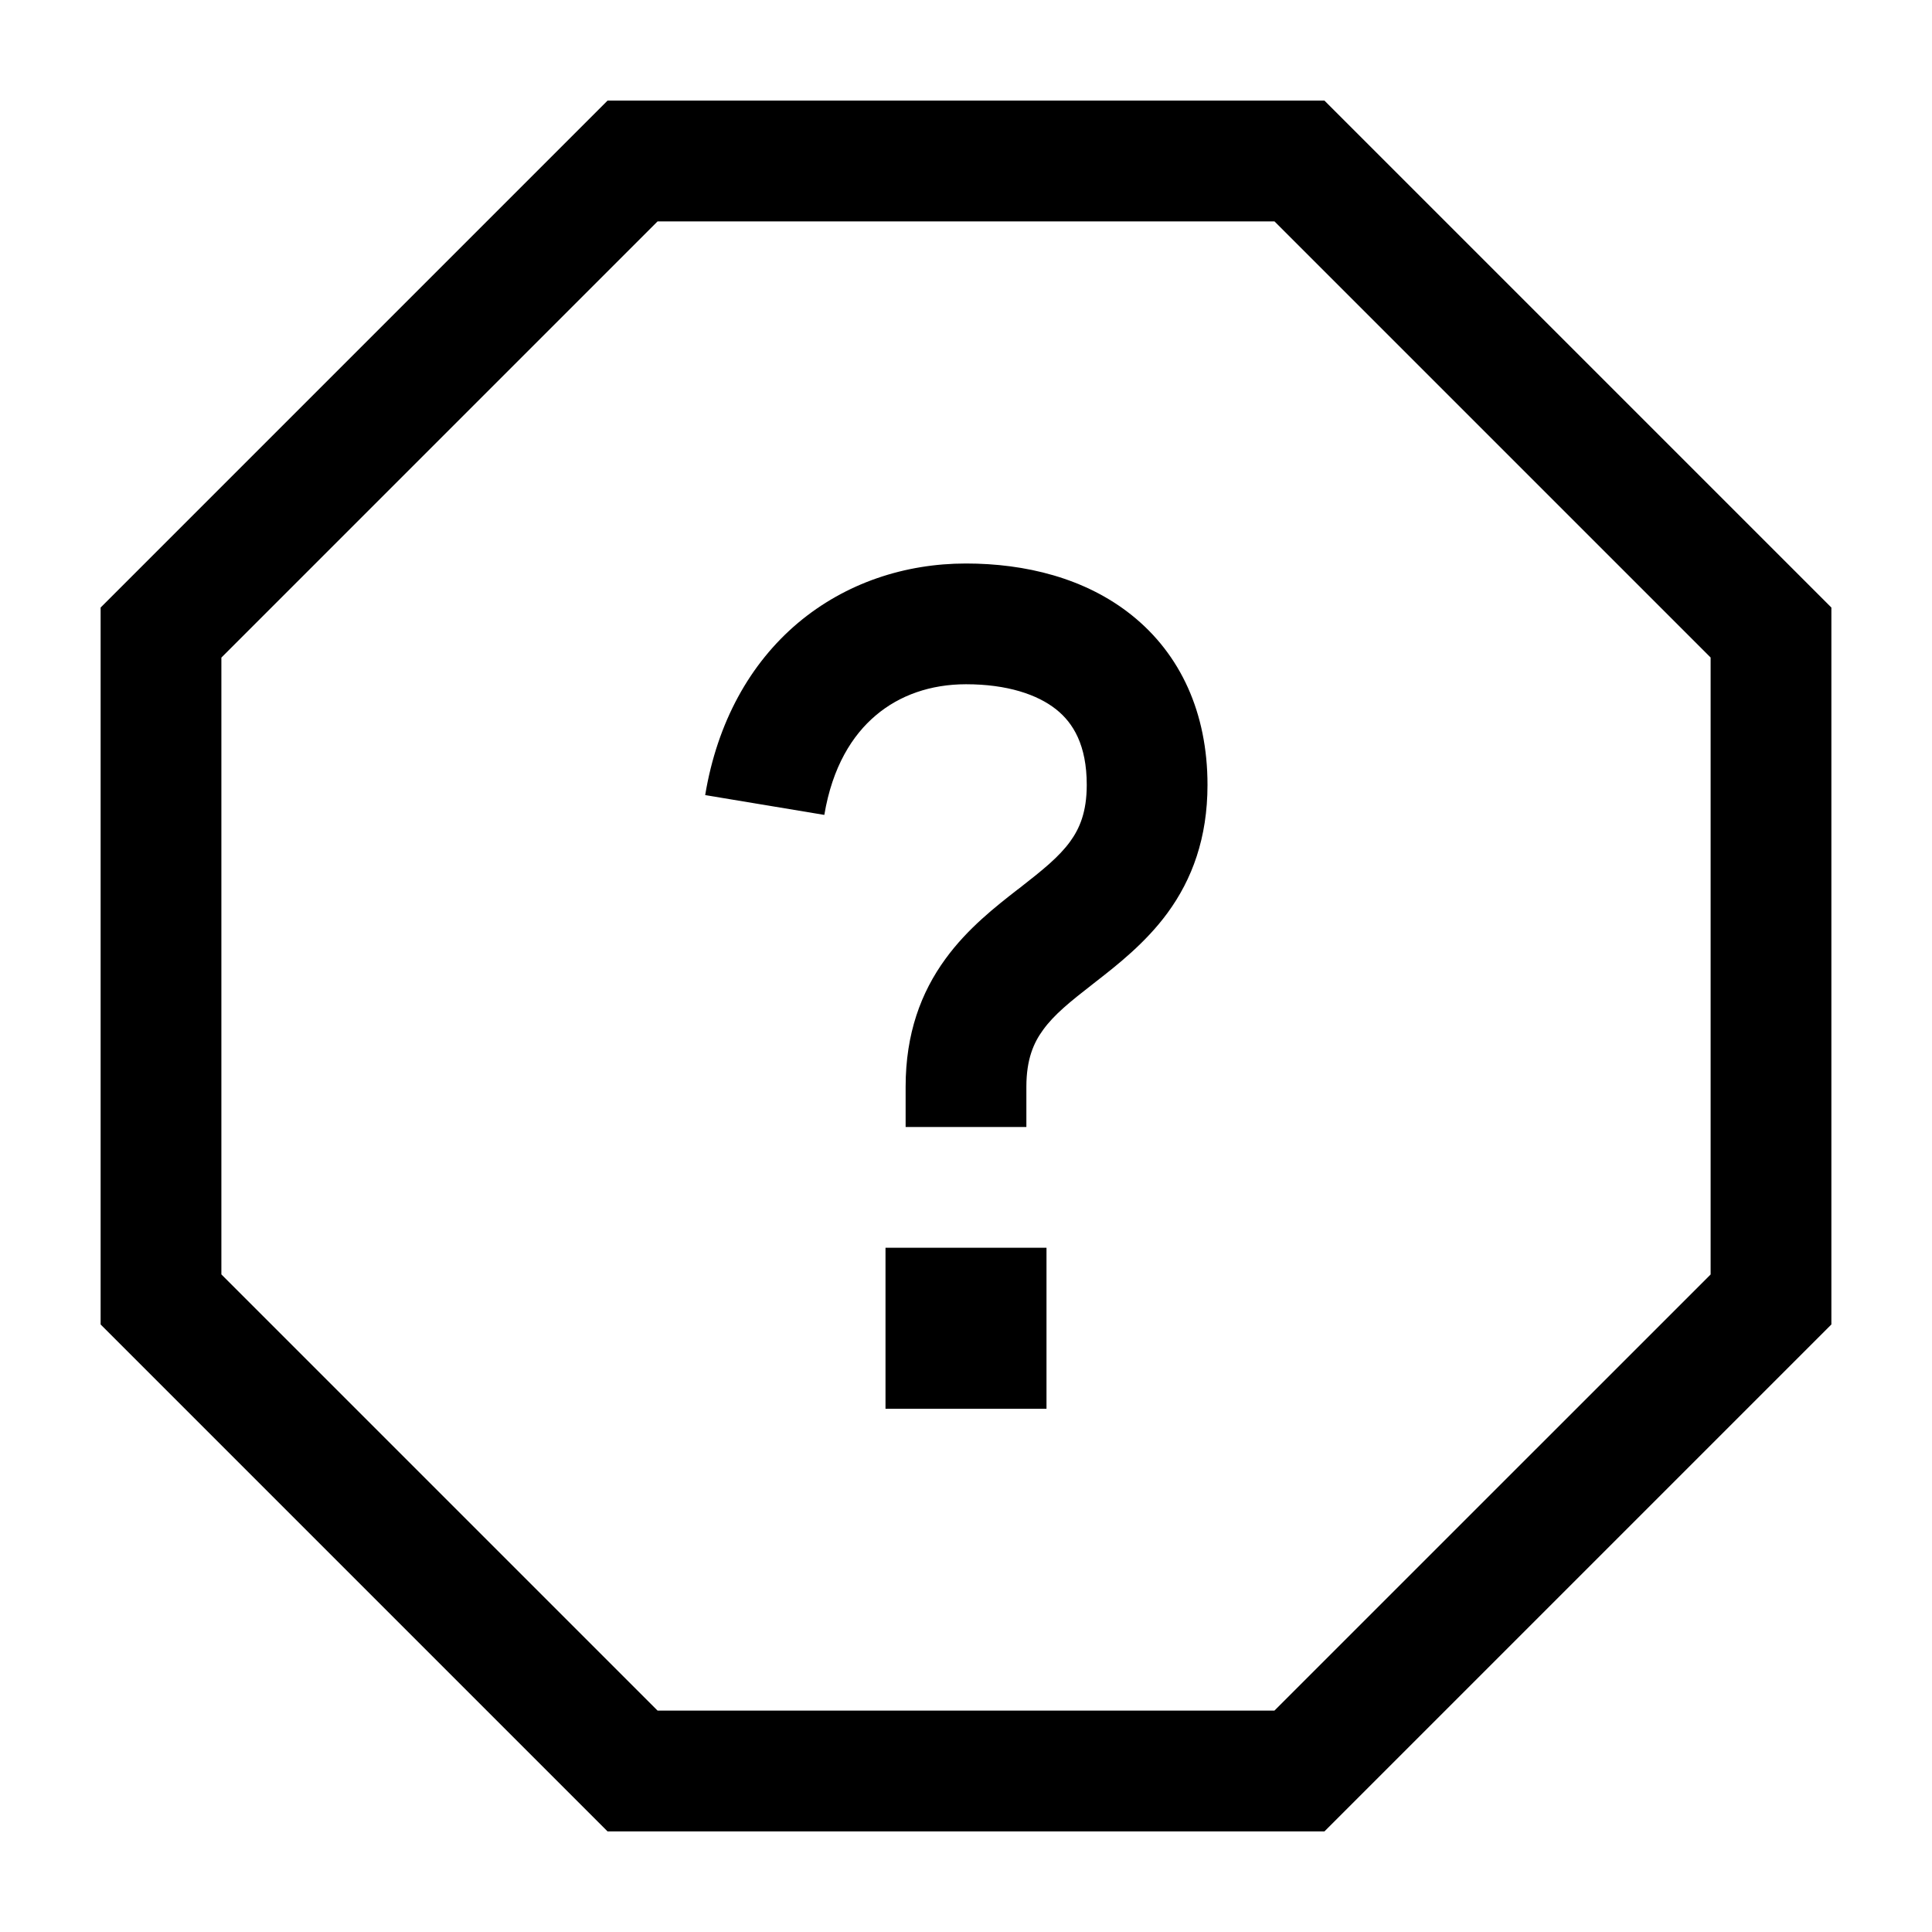
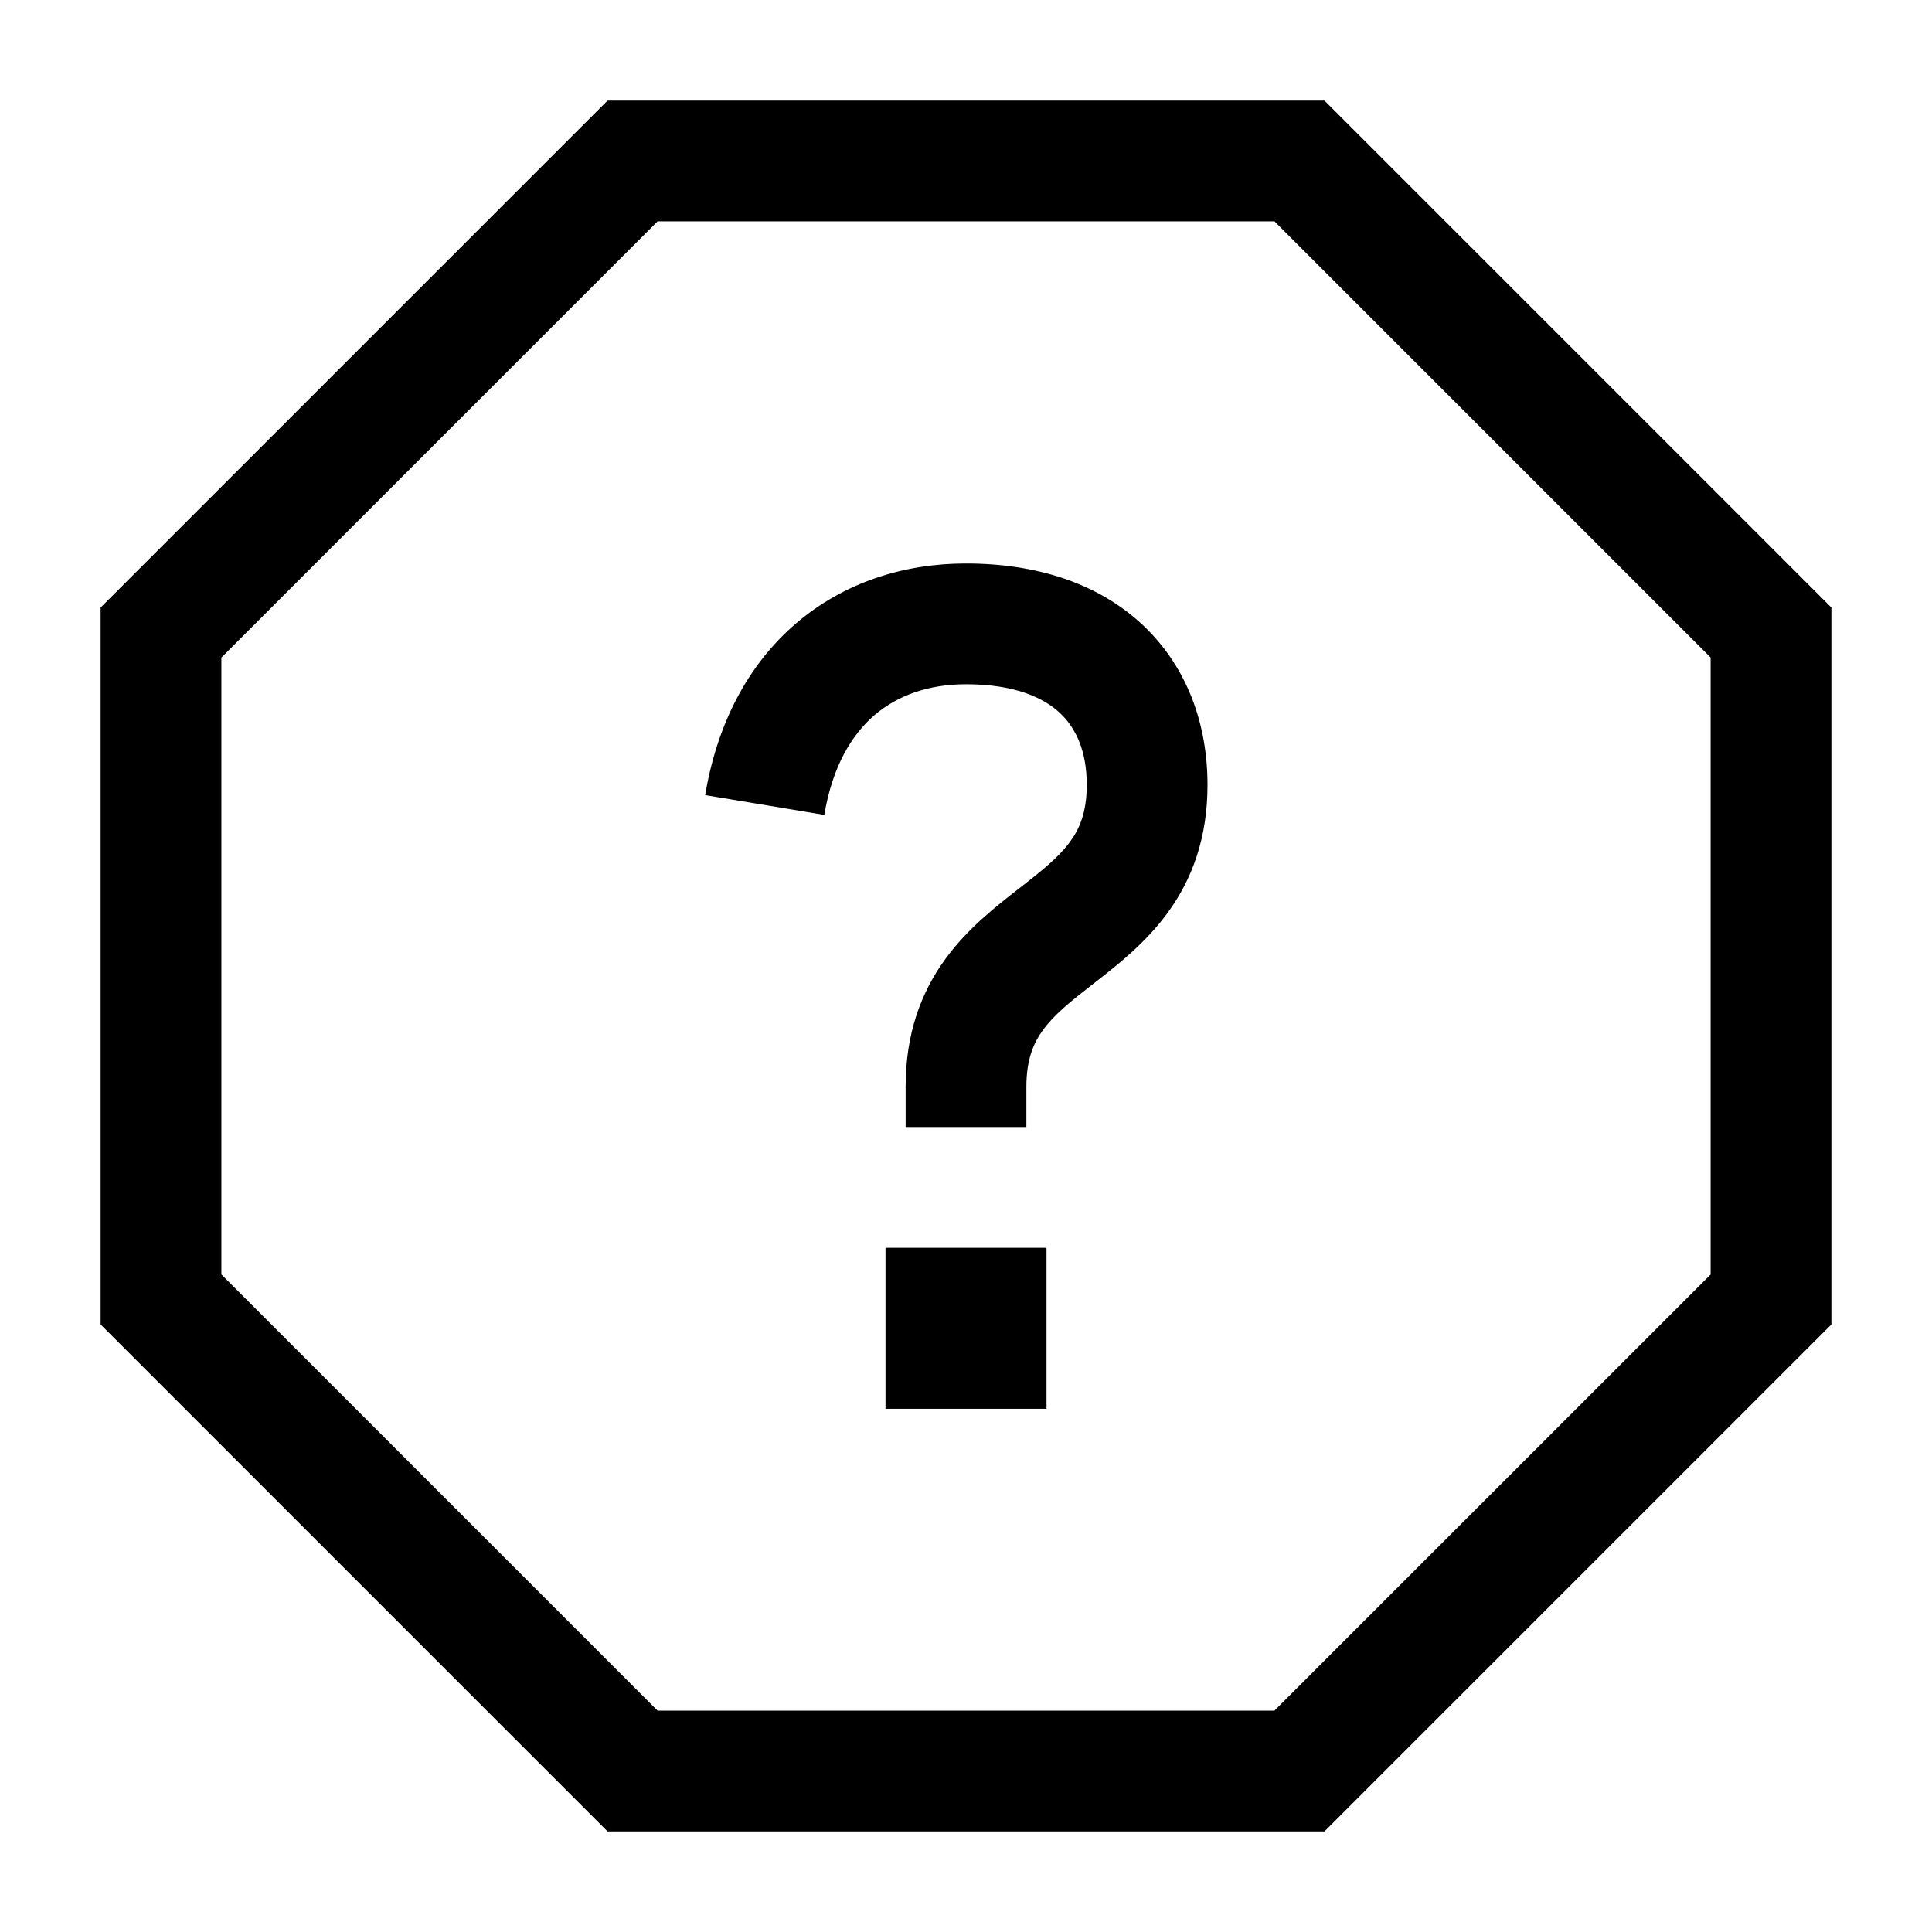
<svg xmlns="http://www.w3.org/2000/svg" viewBox="0 0 24 24">
-   <path fill-rule="evenodd" d="M7.547 1.25h8.906l6.297 6.297v8.906l-6.297 6.297H7.547L1.25 16.453V7.547L7.547 1.25zm.622 1.5L2.75 8.169v7.662l5.419 5.419h7.662l5.419-5.418V8.168L15.832 2.75H8.168z" />
-   <path d="M11 15.5h2v2h-2v-2z" />
-   <path fill-rule="evenodd" d="M10.88 8.886c-.293.247-.54.641-.64 1.237l-1.48-.246c.15-.904.556-1.635 1.152-2.138C10.506 7.24 11.244 7 12 7c.732 0 1.48.178 2.06.643.605.485.94 1.212.94 2.107 0 .659-.191 1.173-.496 1.59-.274.374-.627.649-.89.854l-.028.022c-.296.23-.49.387-.628.577-.118.161-.208.366-.208.707v.5h-1.5v-.5c0-.66.191-1.173.496-1.59.274-.377.627-.651.891-.857l.027-.02c.296-.231.49-.388.629-.578.117-.161.207-.365.207-.705 0-.495-.169-.769-.378-.936-.234-.187-.611-.314-1.122-.314-.439 0-.825.136-1.12.386z" />
+   <path fill-rule="evenodd" d="M7.547 1.25h8.906l6.297 6.297v8.906l-6.297 6.297H7.547L1.25 16.453V7.547L7.547 1.25zm.622 1.5L2.75 8.169v7.662l5.419 5.419h7.662l5.419-5.418V8.168L15.832 2.75H8.168zM10.865 8.882c-.283.243-.524.636-.625 1.241l-1.48-.246c.15-.895.537-1.627 1.13-2.134C10.483 7.236 11.225 7 12 7c.889 0 1.655.252 2.204.772.551.523.796 1.235.796 1.978 0 .66-.191 1.173-.496 1.59-.274.376-.627.65-.891.856l-.027.021c-.296.23-.49.387-.629.577-.117.16-.207.365-.207.706v.5h-1.5v-.5c0-.66.191-1.173.496-1.59.274-.376.627-.65.891-.856l.027-.021c.296-.23.49-.387.629-.577.117-.16.207-.365.207-.706 0-.413-.13-.7-.329-.889C12.97 8.67 12.611 8.5 12 8.5c-.468 0-.85.14-1.135.382zM11 17.5v-2h2v2h-2z" />
</svg>
